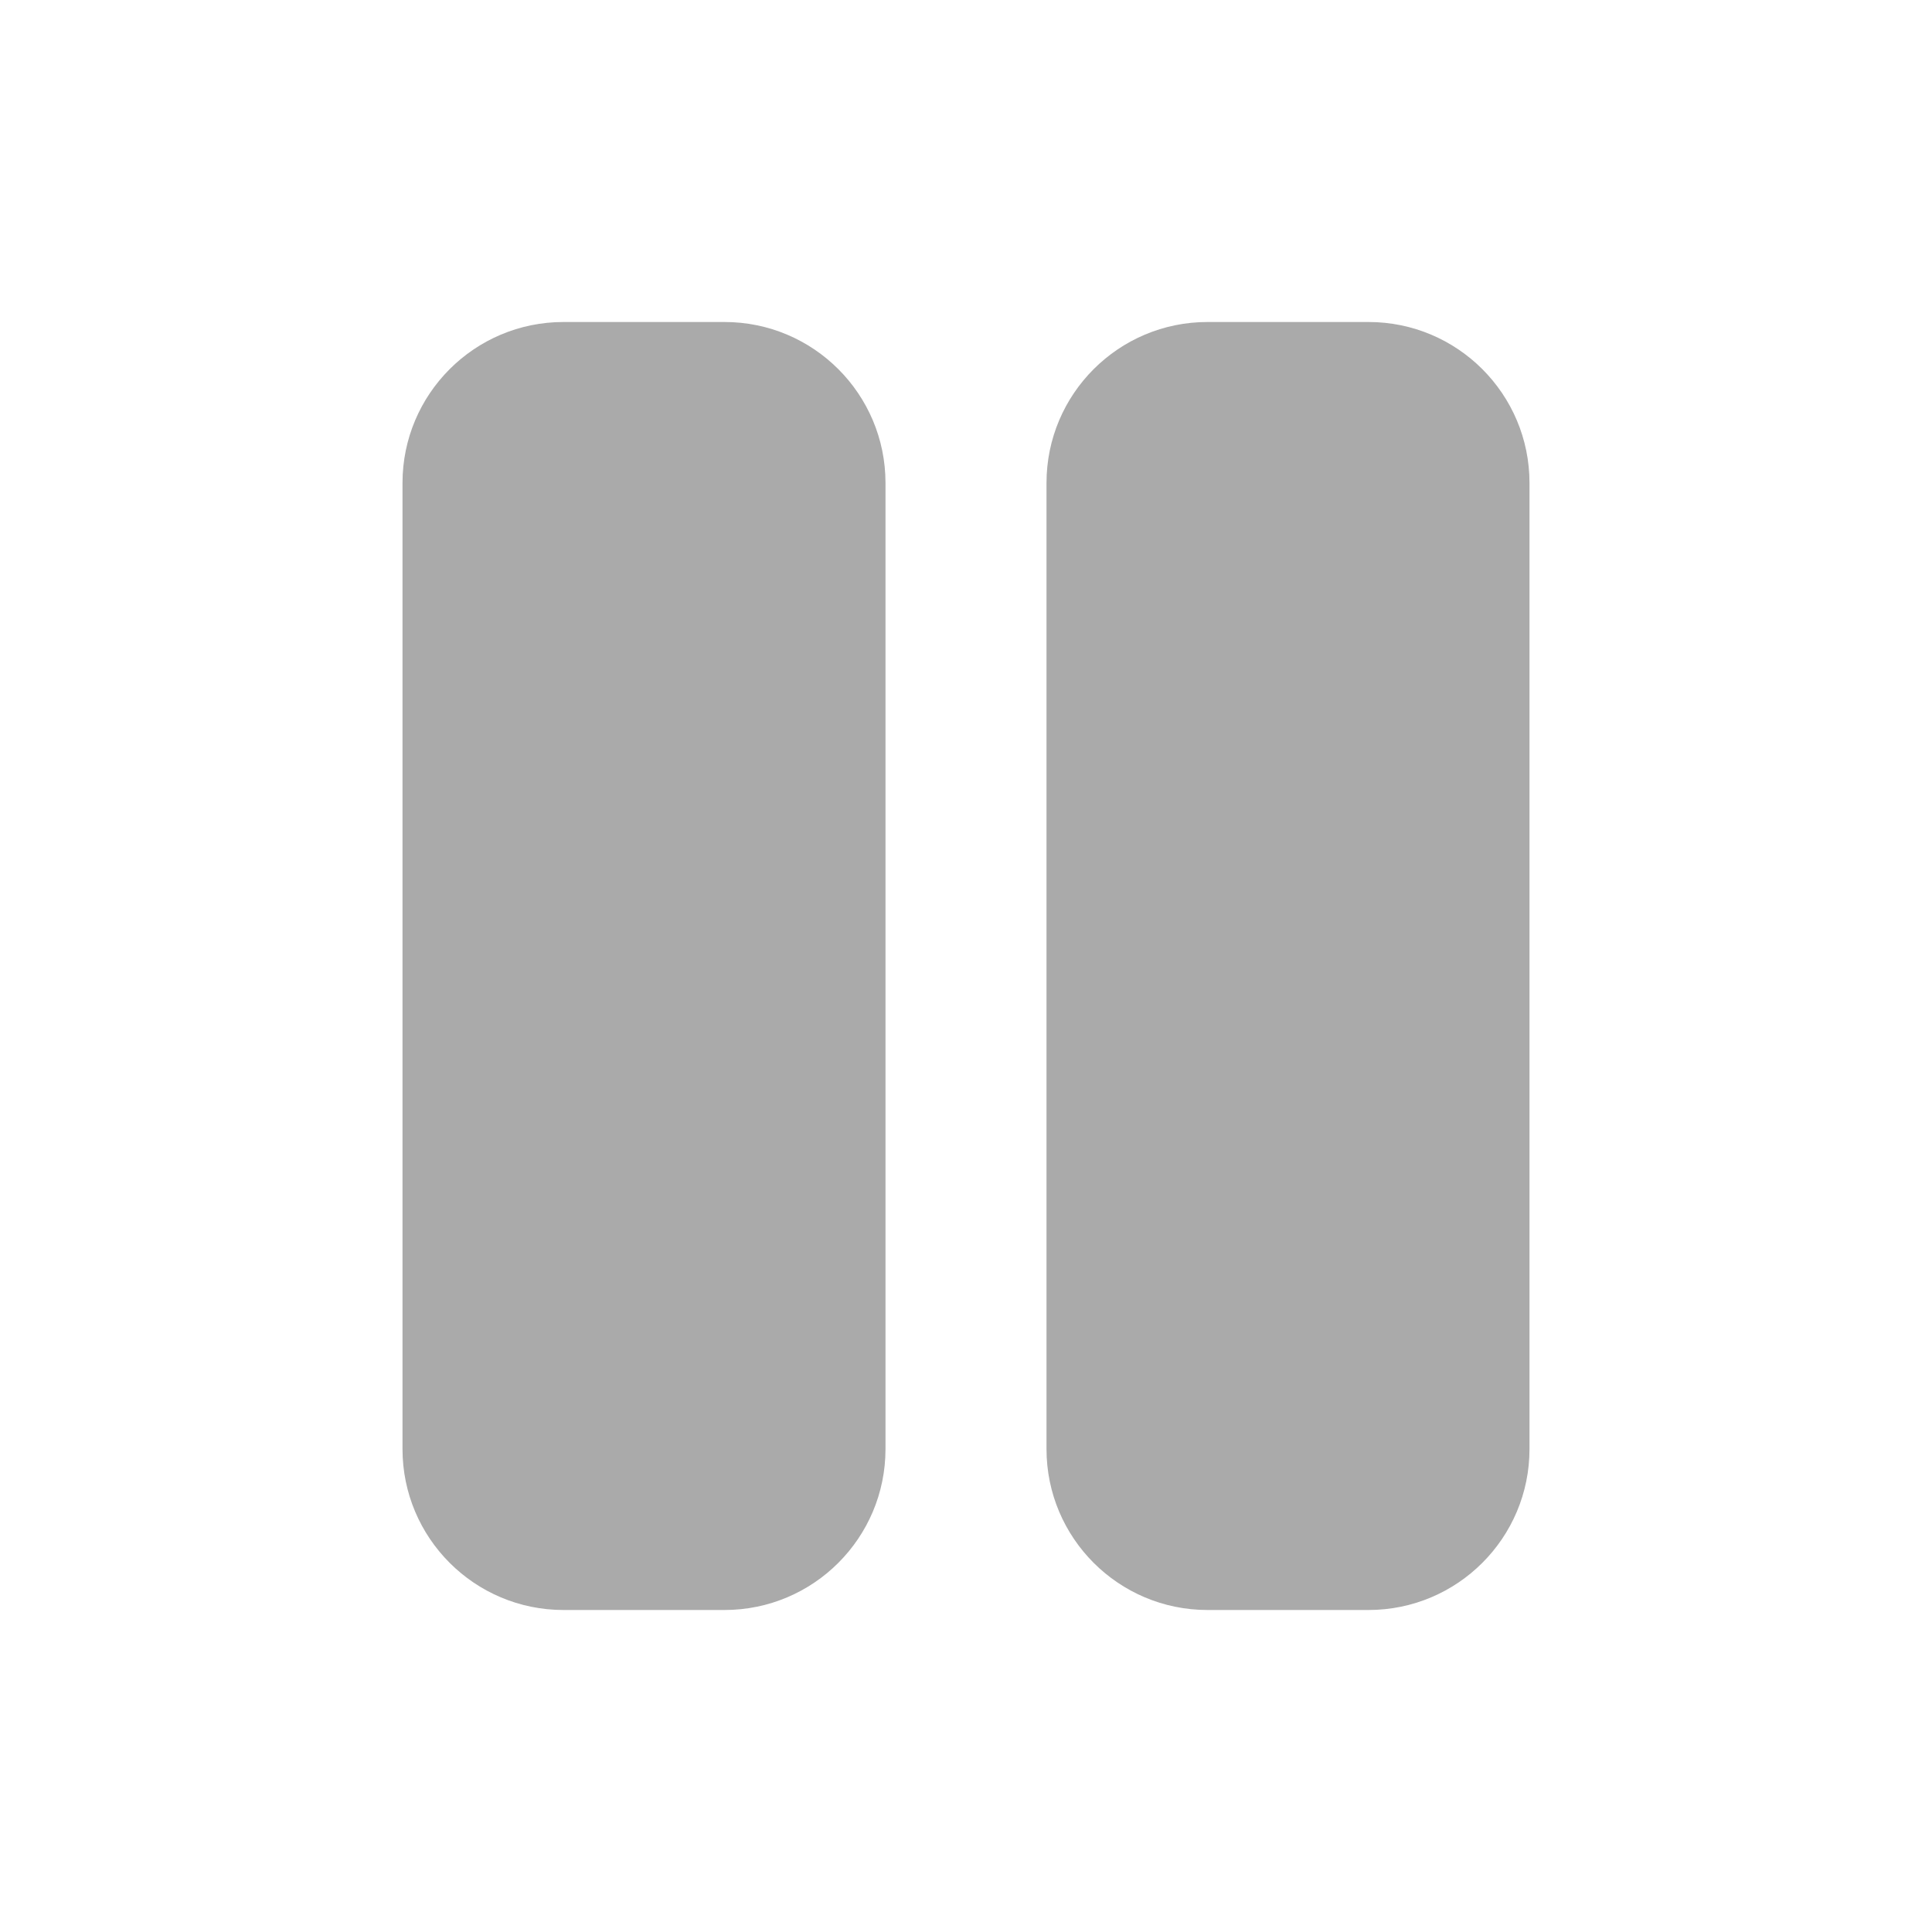
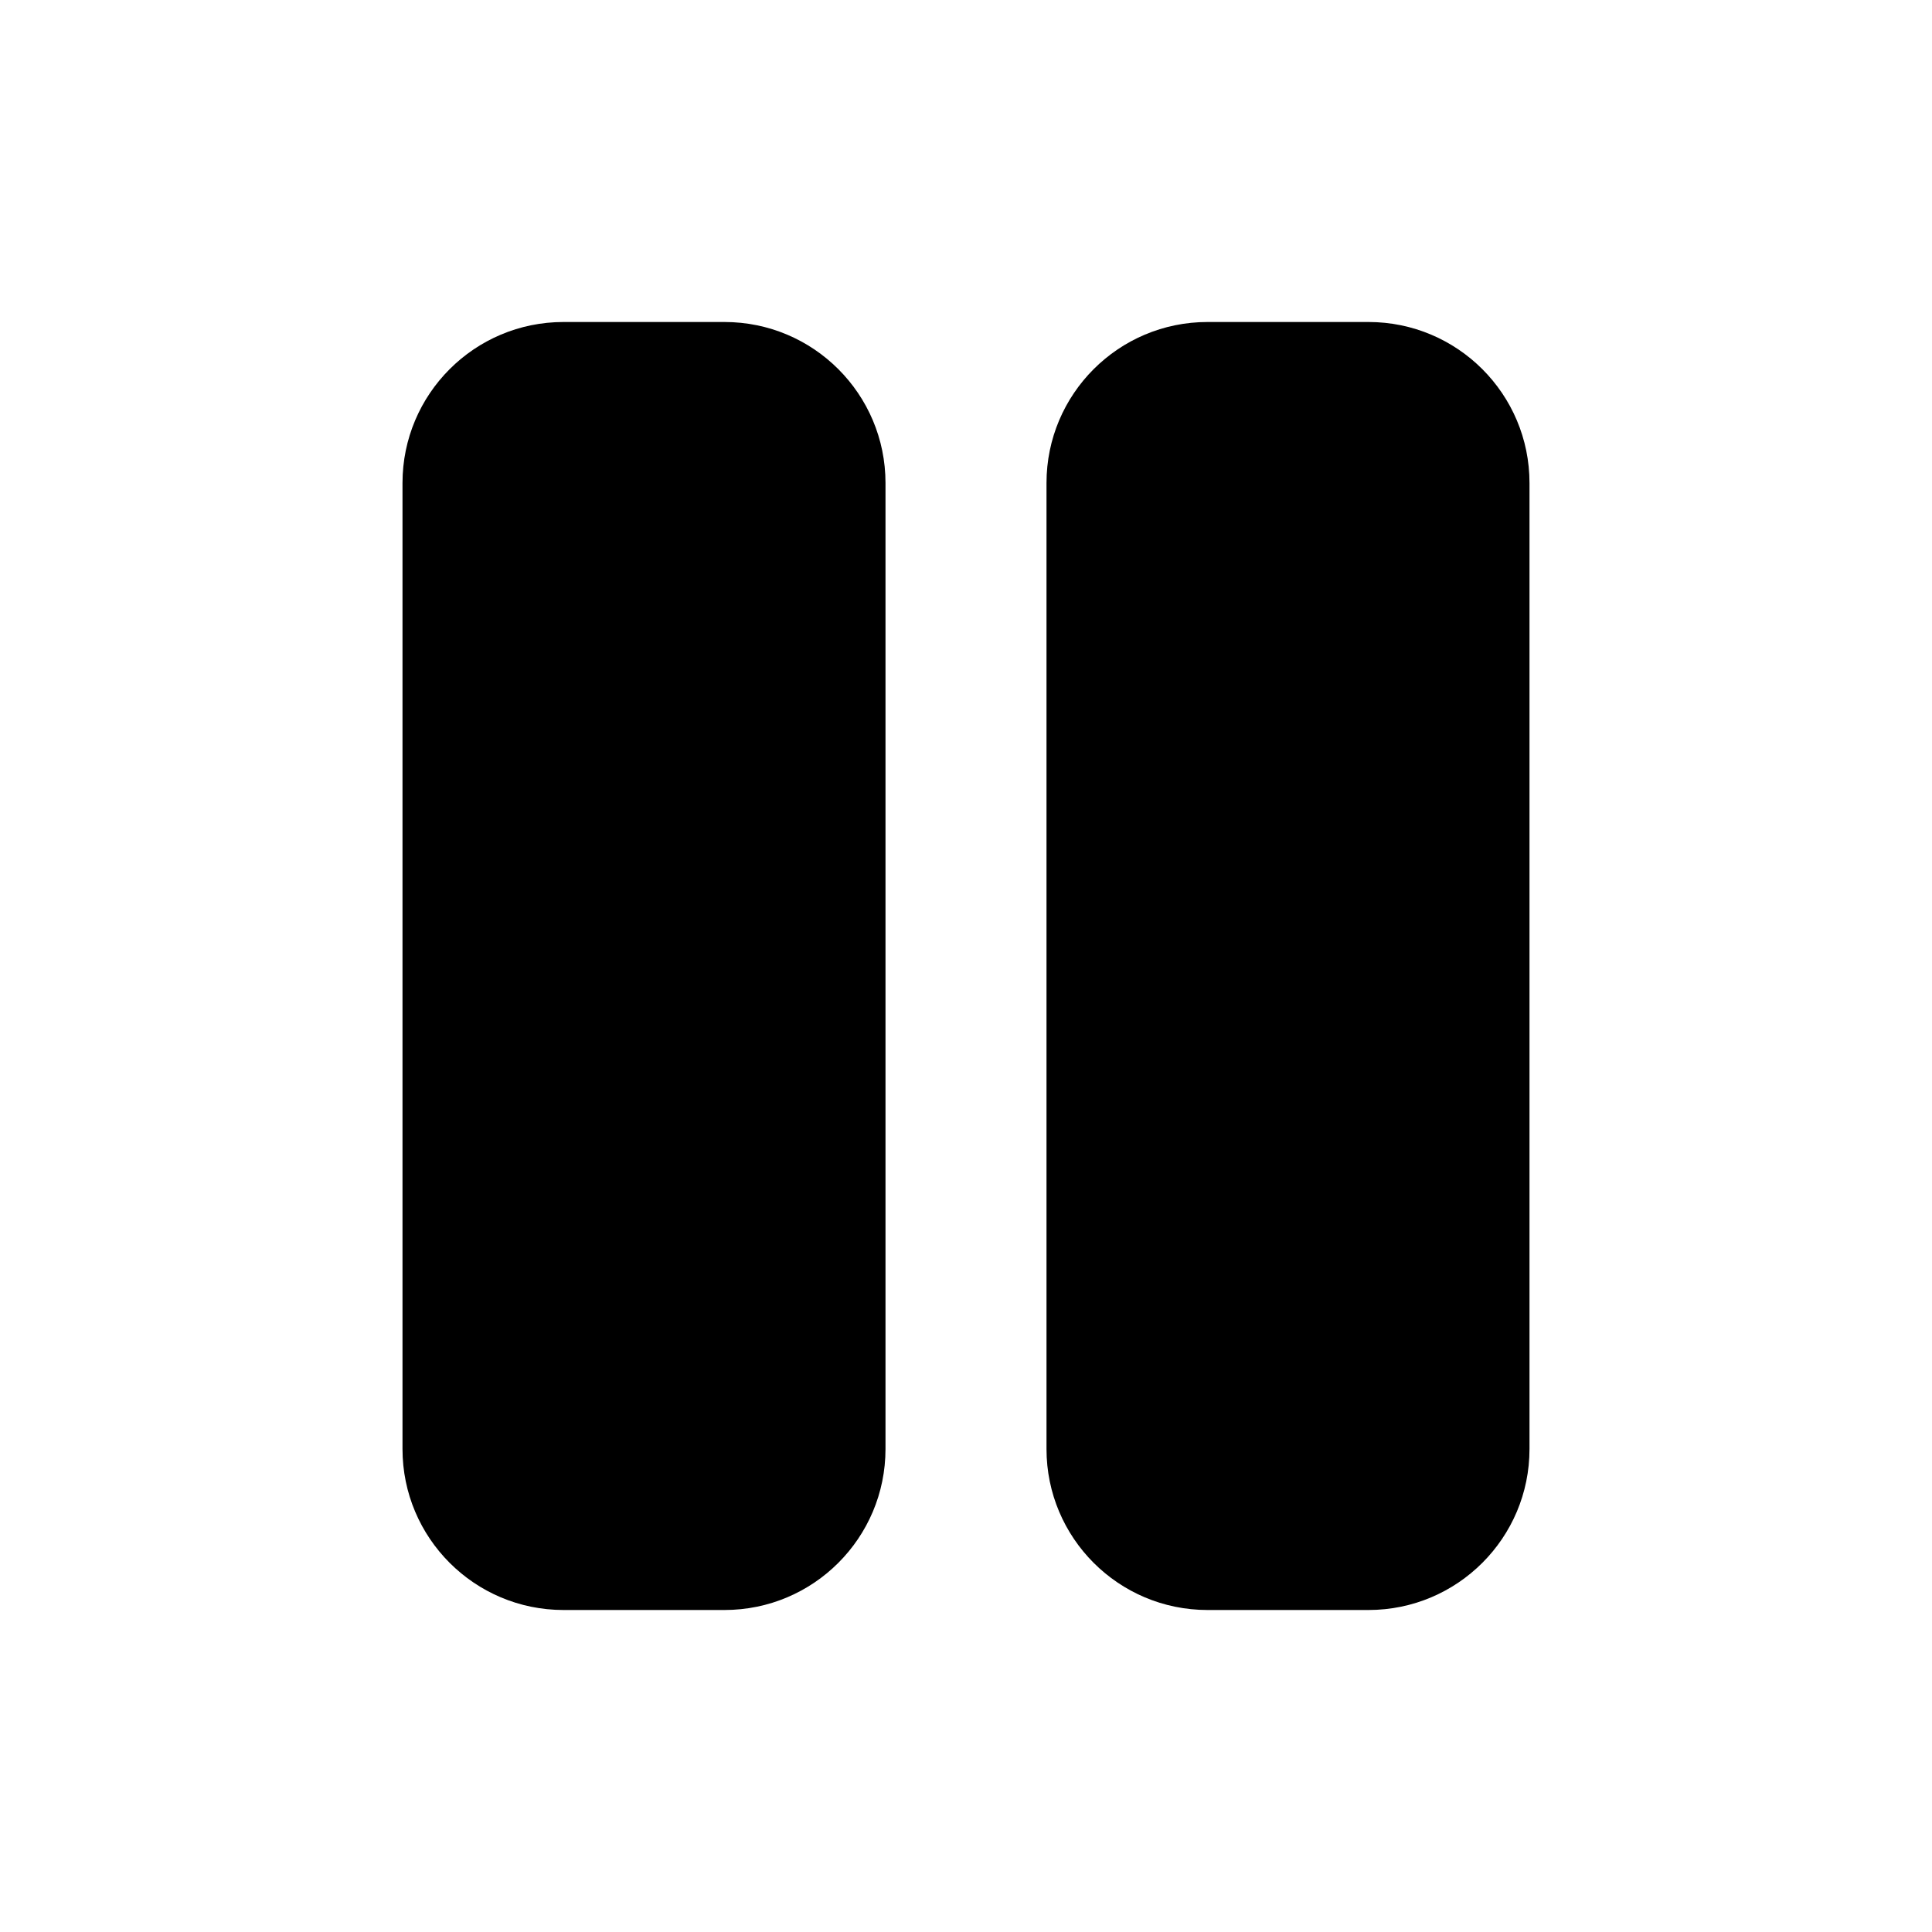
- <svg xmlns="http://www.w3.org/2000/svg" width="24" height="24" viewBox="0 0 24 24" fill="#aaa">
+ <svg xmlns="http://www.w3.org/2000/svg" width="24" height="24" viewBox="0 0 24 24" fill="currentColor">
  <path d="M9 4h-2a2 2 0 0 0 -2 2v12a2 2 0 0 0 2 2h2a2 2 0 0 0 2 -2v-12a2 2 0 0 0 -2 -2z" />
  <path d="M17 4h-2a2 2 0 0 0 -2 2v12a2 2 0 0 0 2 2h2a2 2 0 0 0 2 -2v-12a2 2 0 0 0 -2 -2z" />
</svg>
